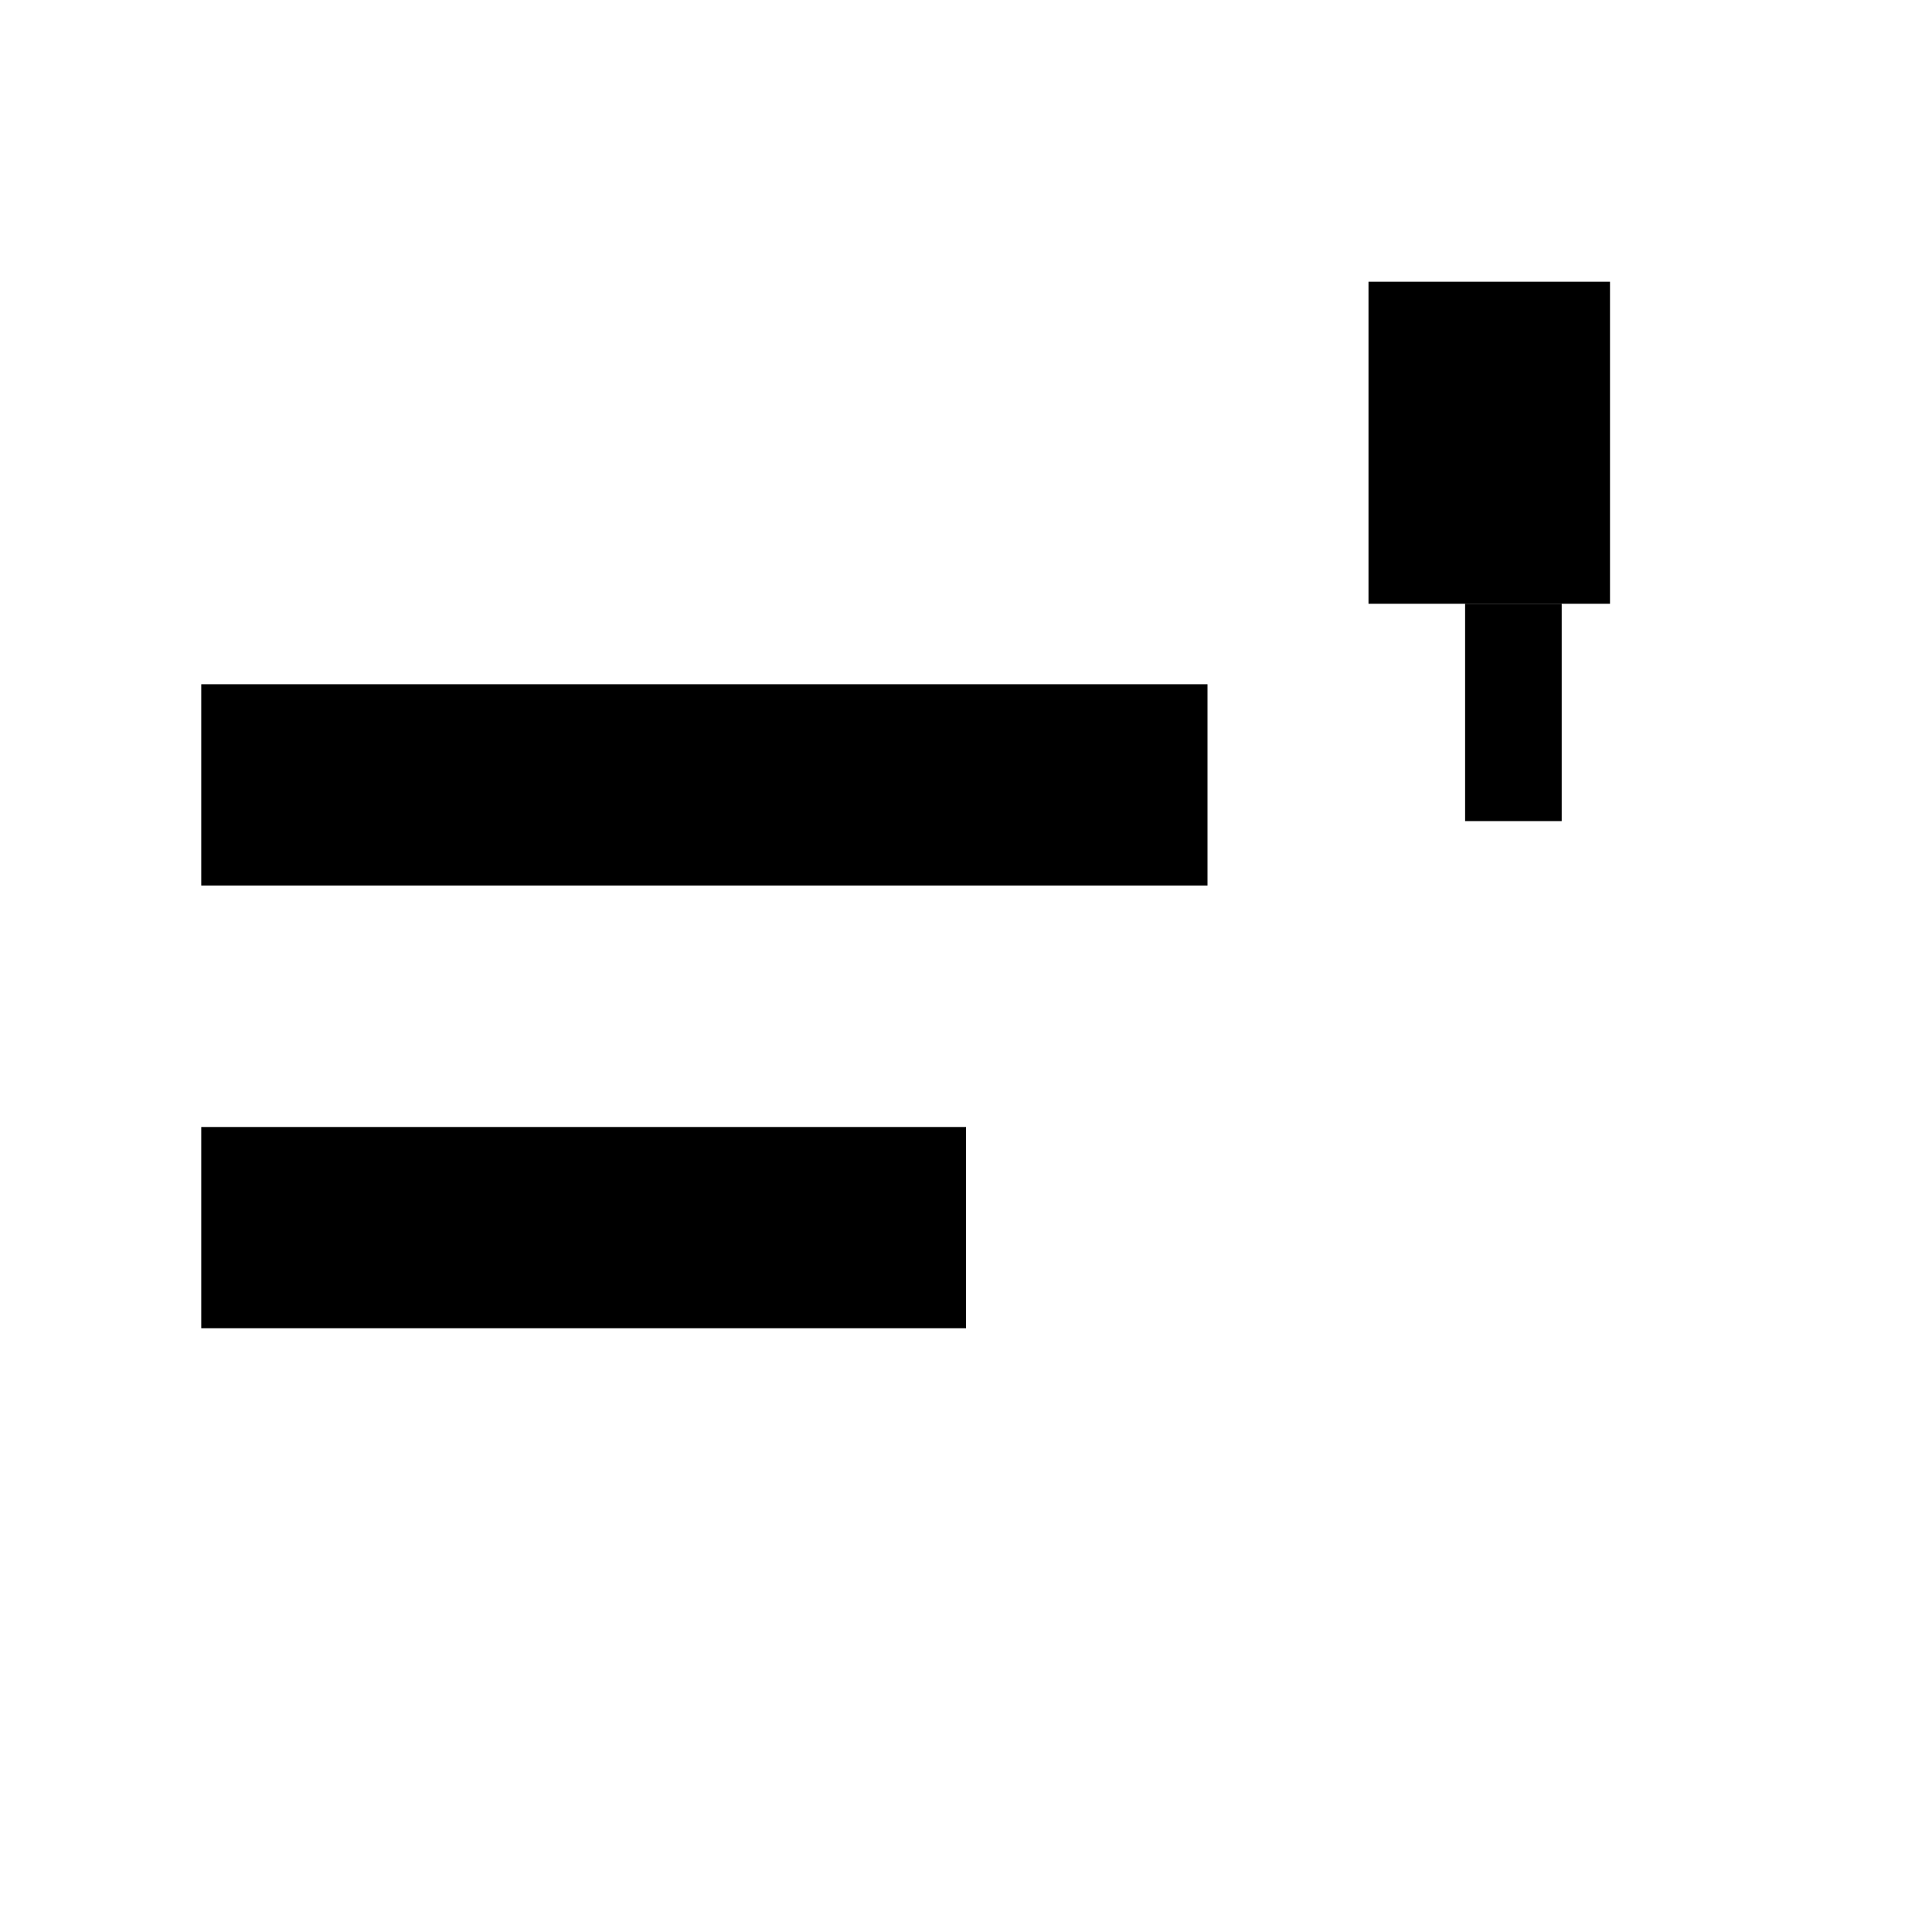
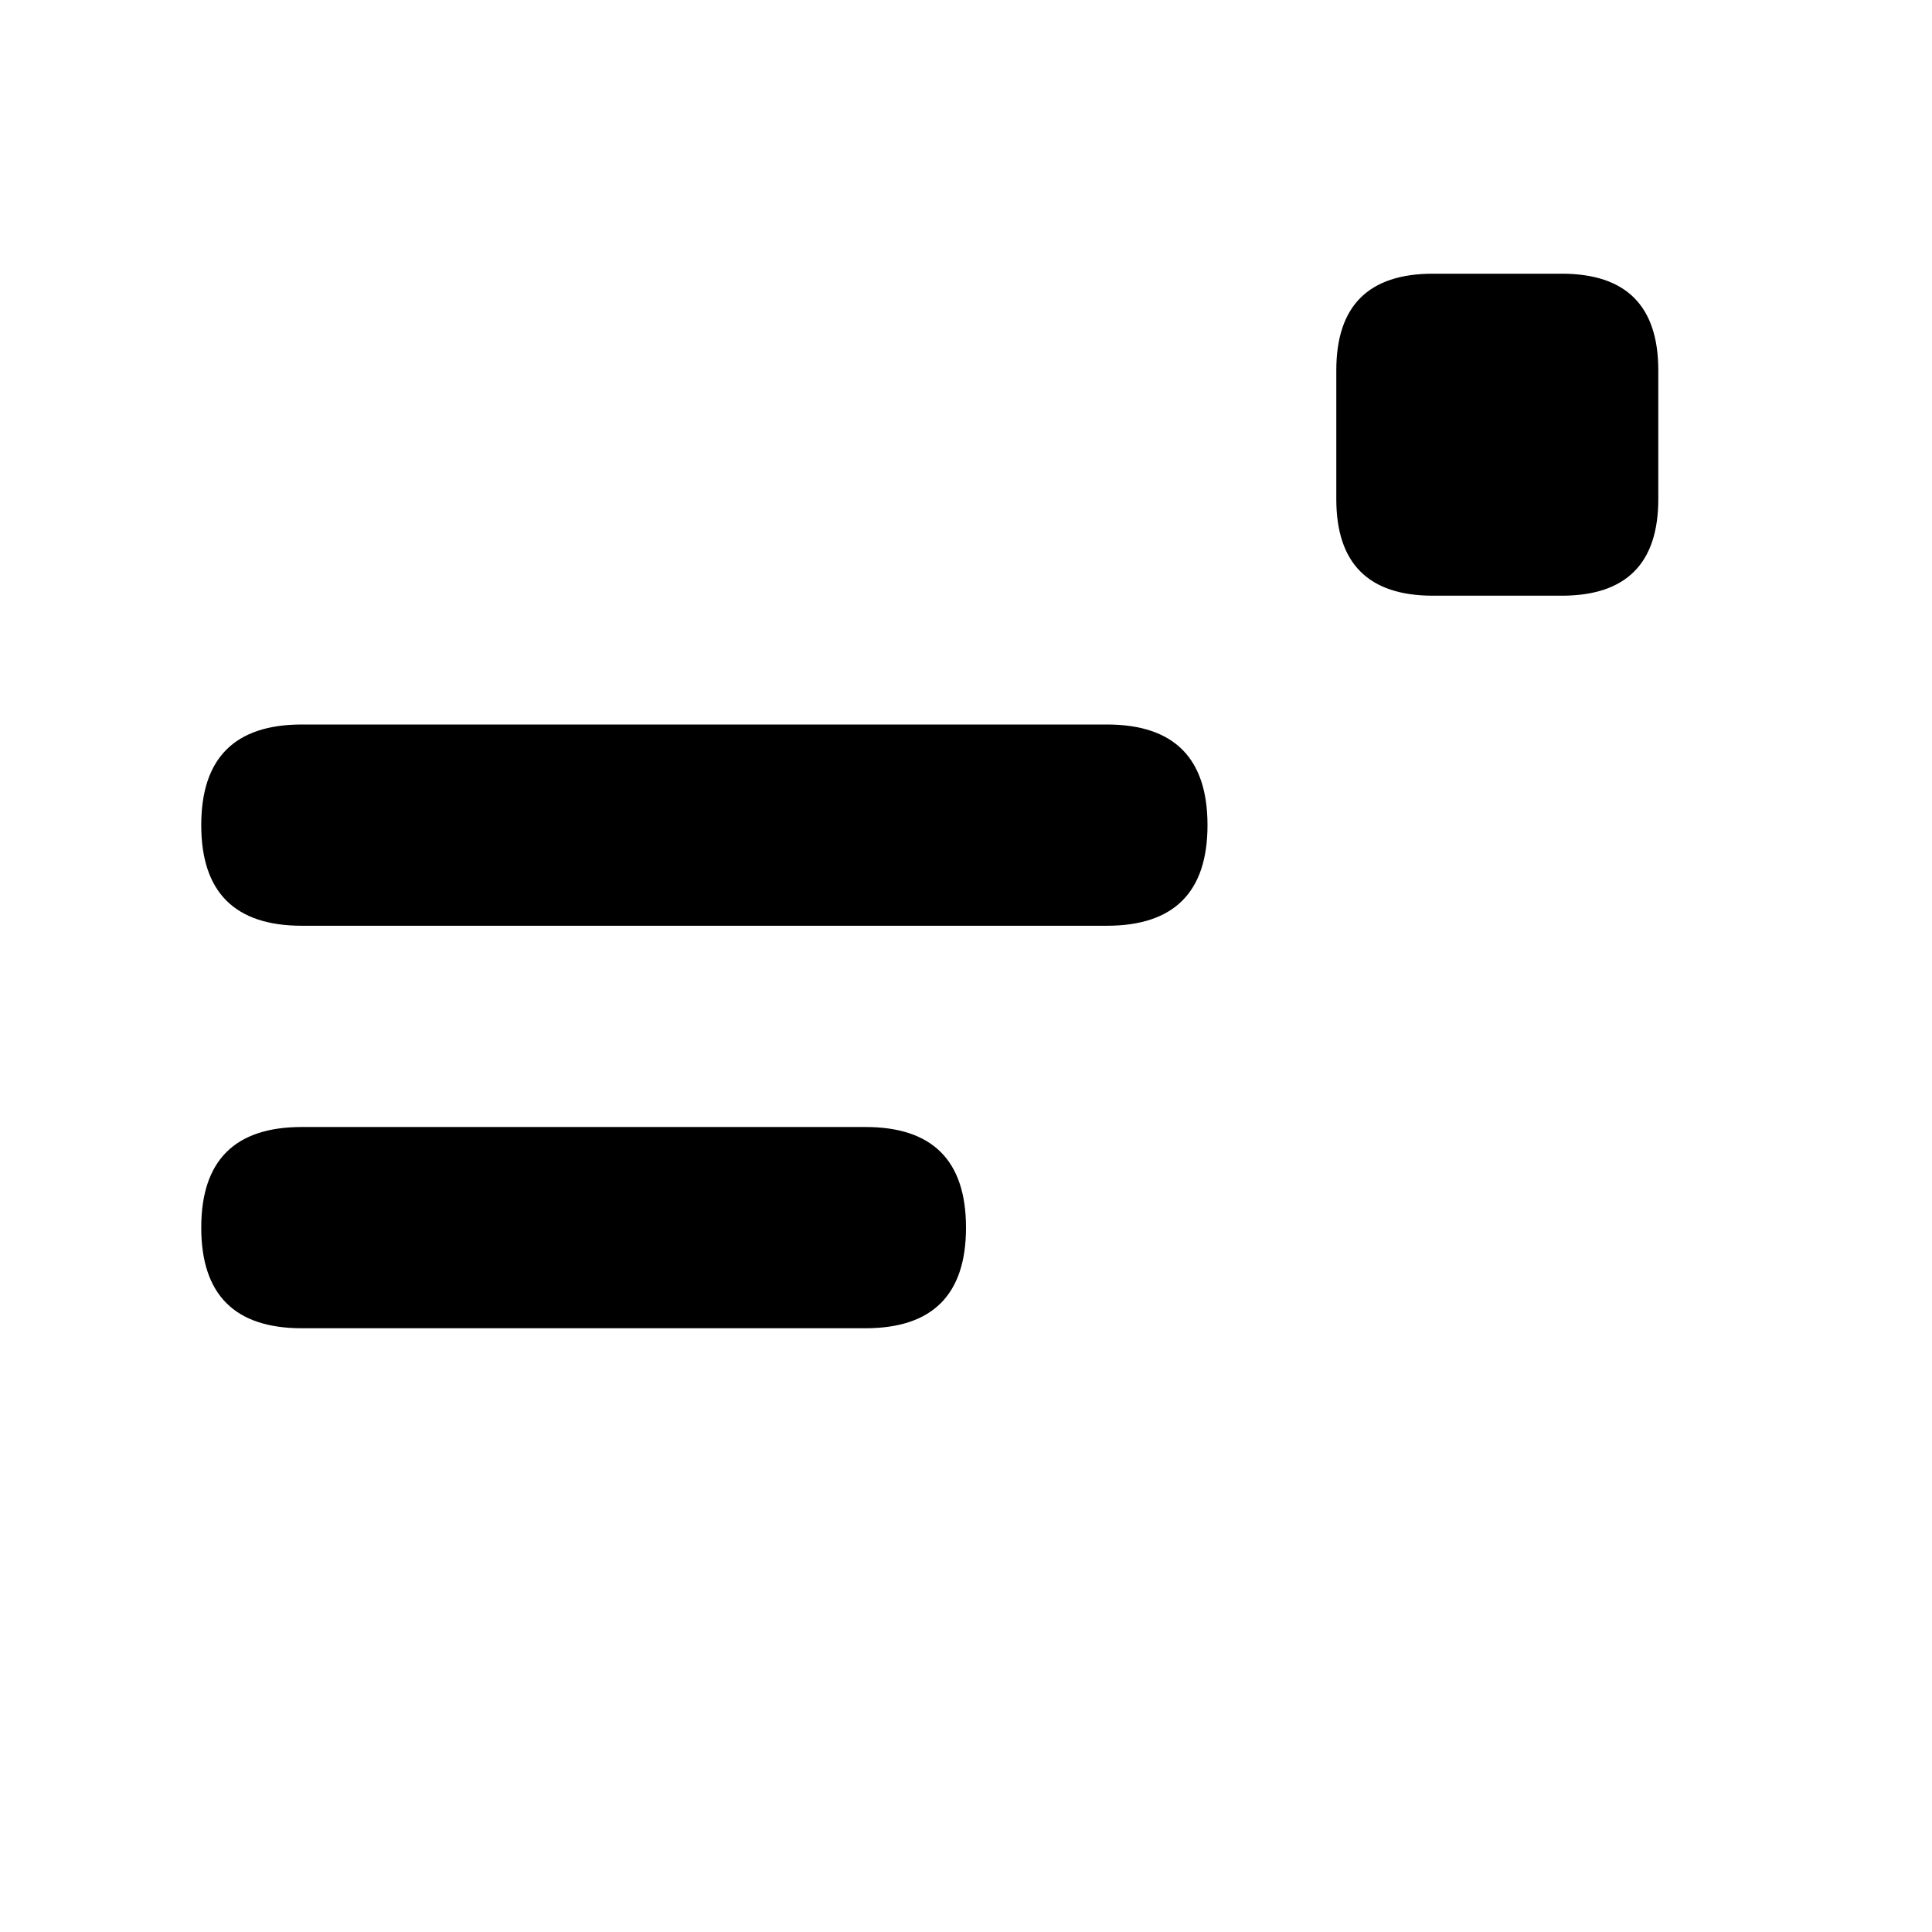
<svg xmlns="http://www.w3.org/2000/svg" viewBox="0 0 24 24">
-   <path d="M2.5 8.5 H15 V11 H2.5 Z" />
-   <path d="M2.5 14 H12 V16.5 H2.5 Z" />
-   <path d="M17 3.5 H20 V7.5 H17 Z" />
-   <path d="M18.2 7.5 H19.4 V10.2 H18.2 Z" />
+   <path d="M17.8 3.4 H19.4 Q20.6 3.4 20.6 4.6 V6.2 Q20.6 7.4 19.4 7.4 H17.8 Q16.6 7.4 16.6 6.2 V4.6 Q16.6 3.4 17.8 3.4 Z" />
+   <path d="M3.75 9 H13.75 Q15 9 15 10.25 Q15 11.5 13.75 11.5 H3.75 Q2.5 11.5 2.5 10.25 Q2.5 9 3.75 9 Z" />
+   <path d="M3.75 14 H10.75 Q12 14 12 15.25 Q12 16.5 10.75 16.5 H3.75 Q2.5 16.5 2.5 15.25 Q2.5 14 3.75 14 Z" />
</svg>
